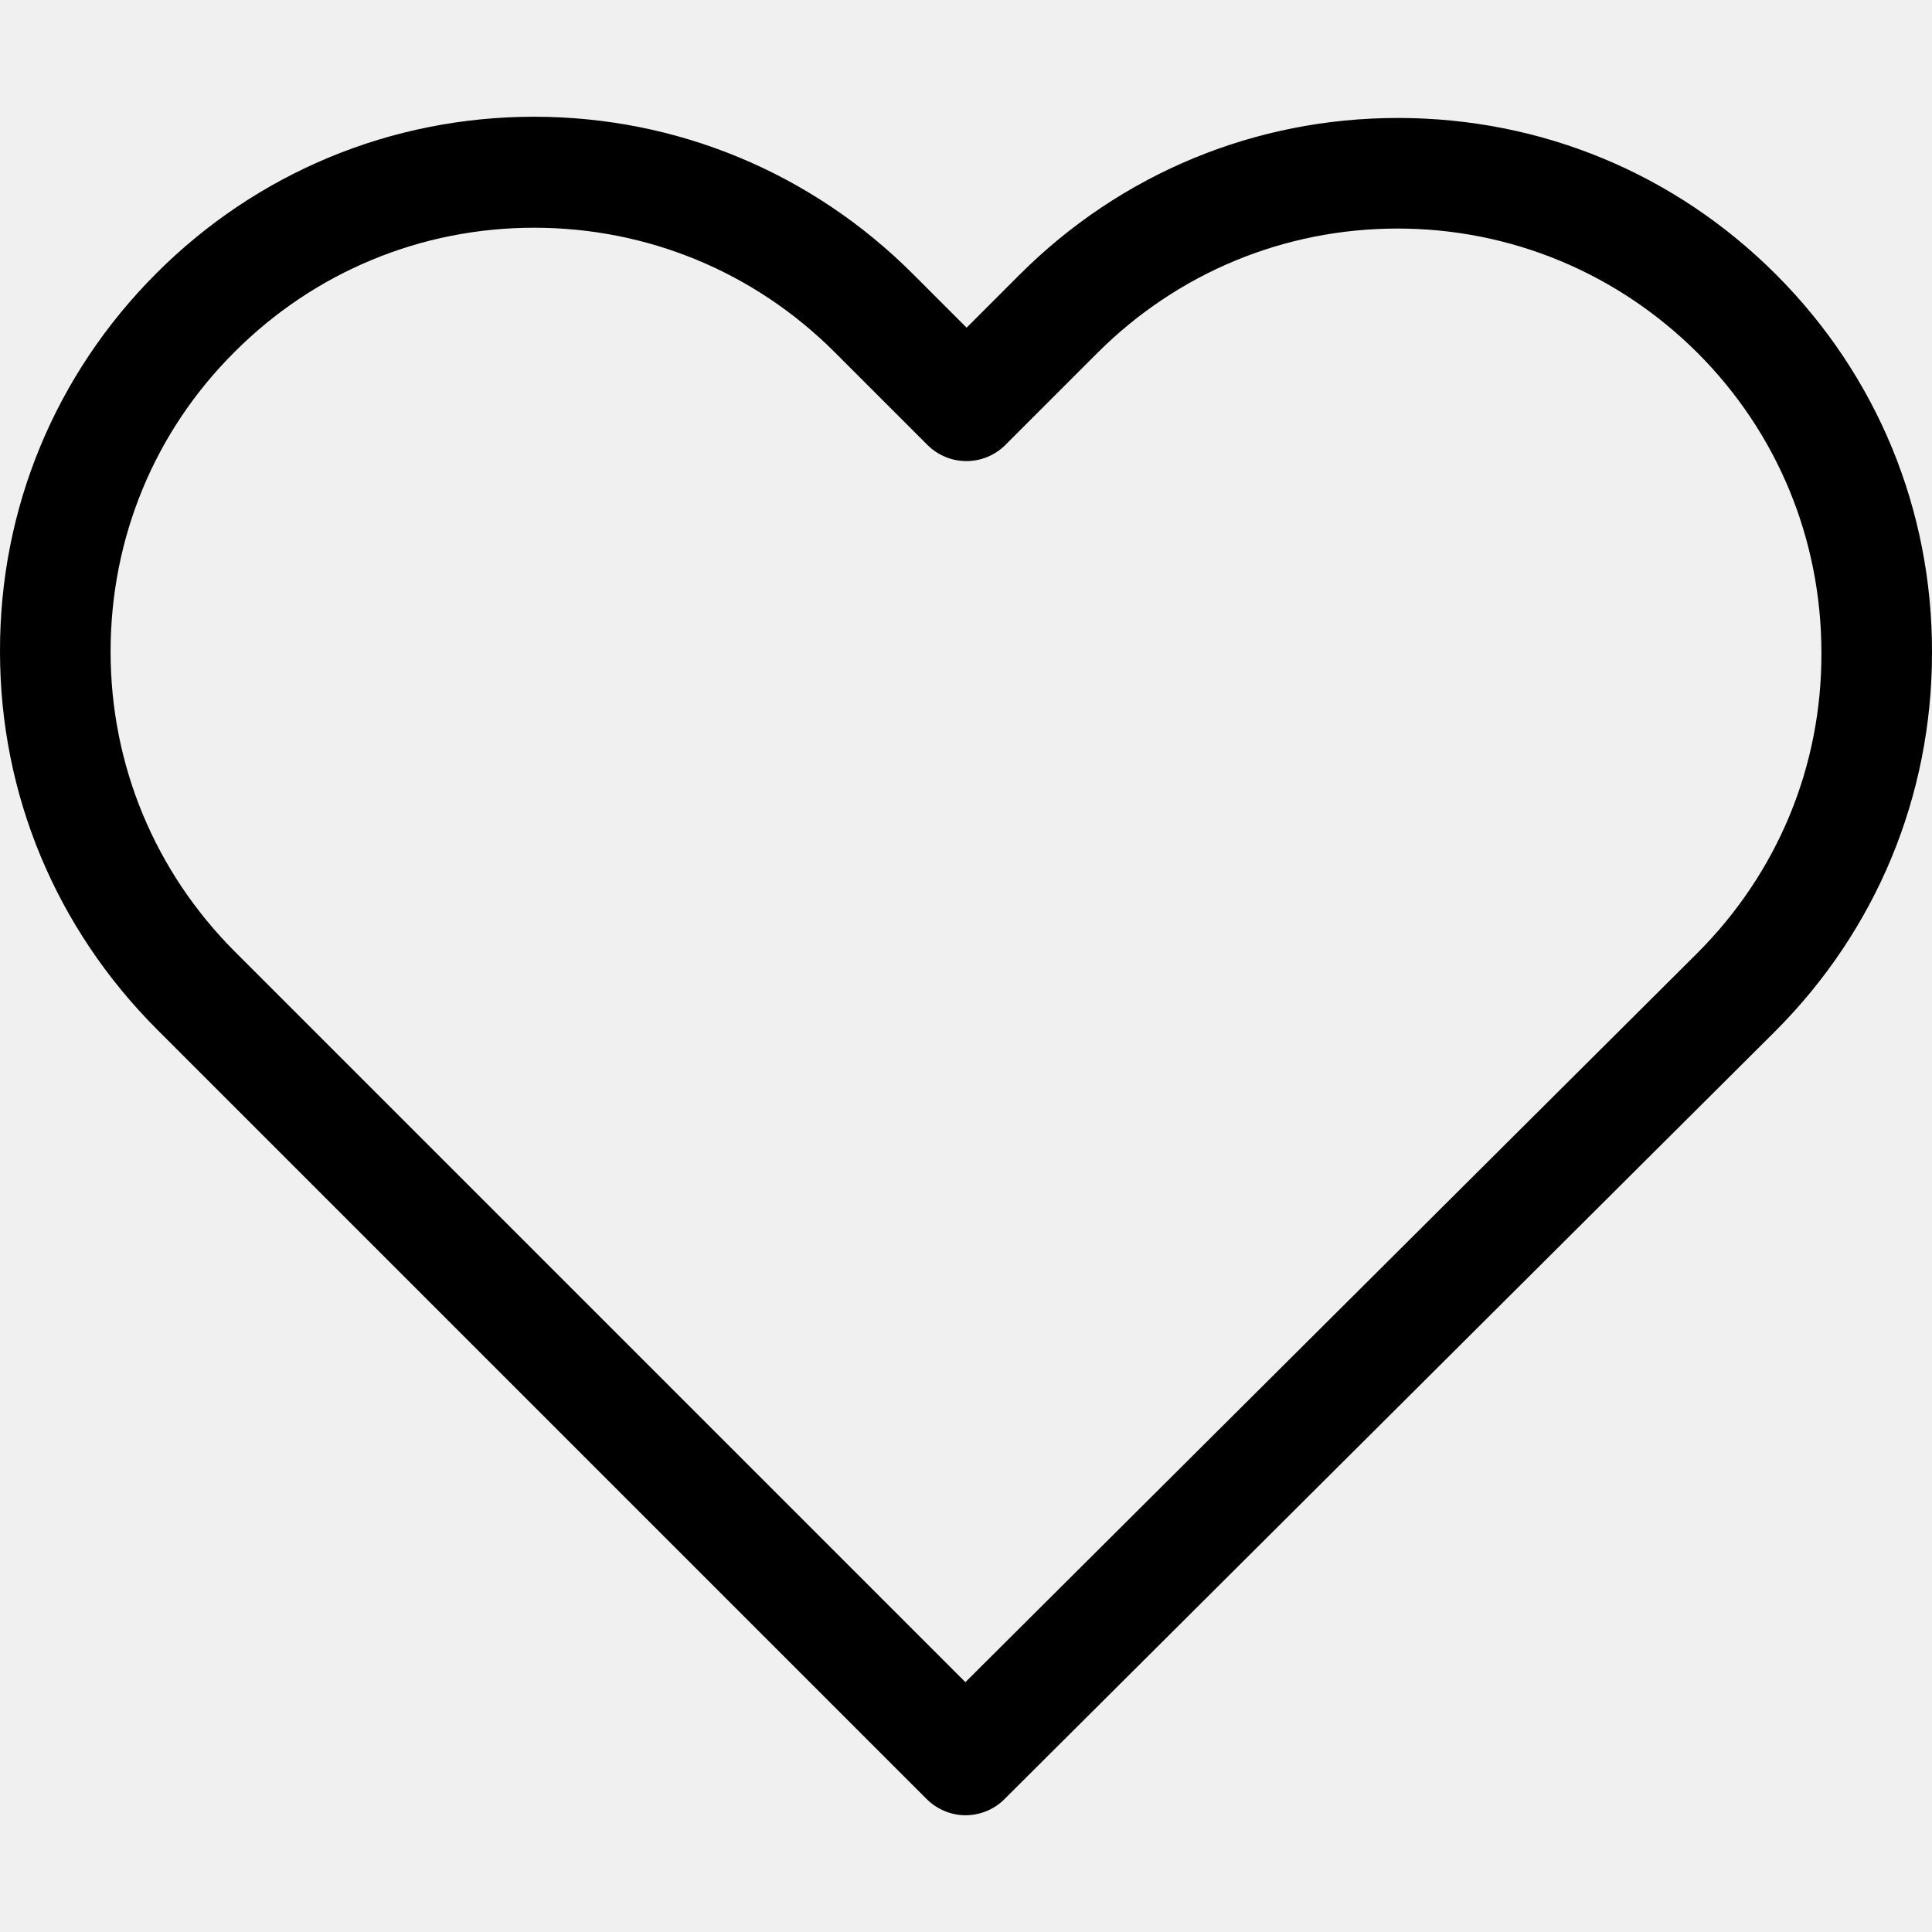
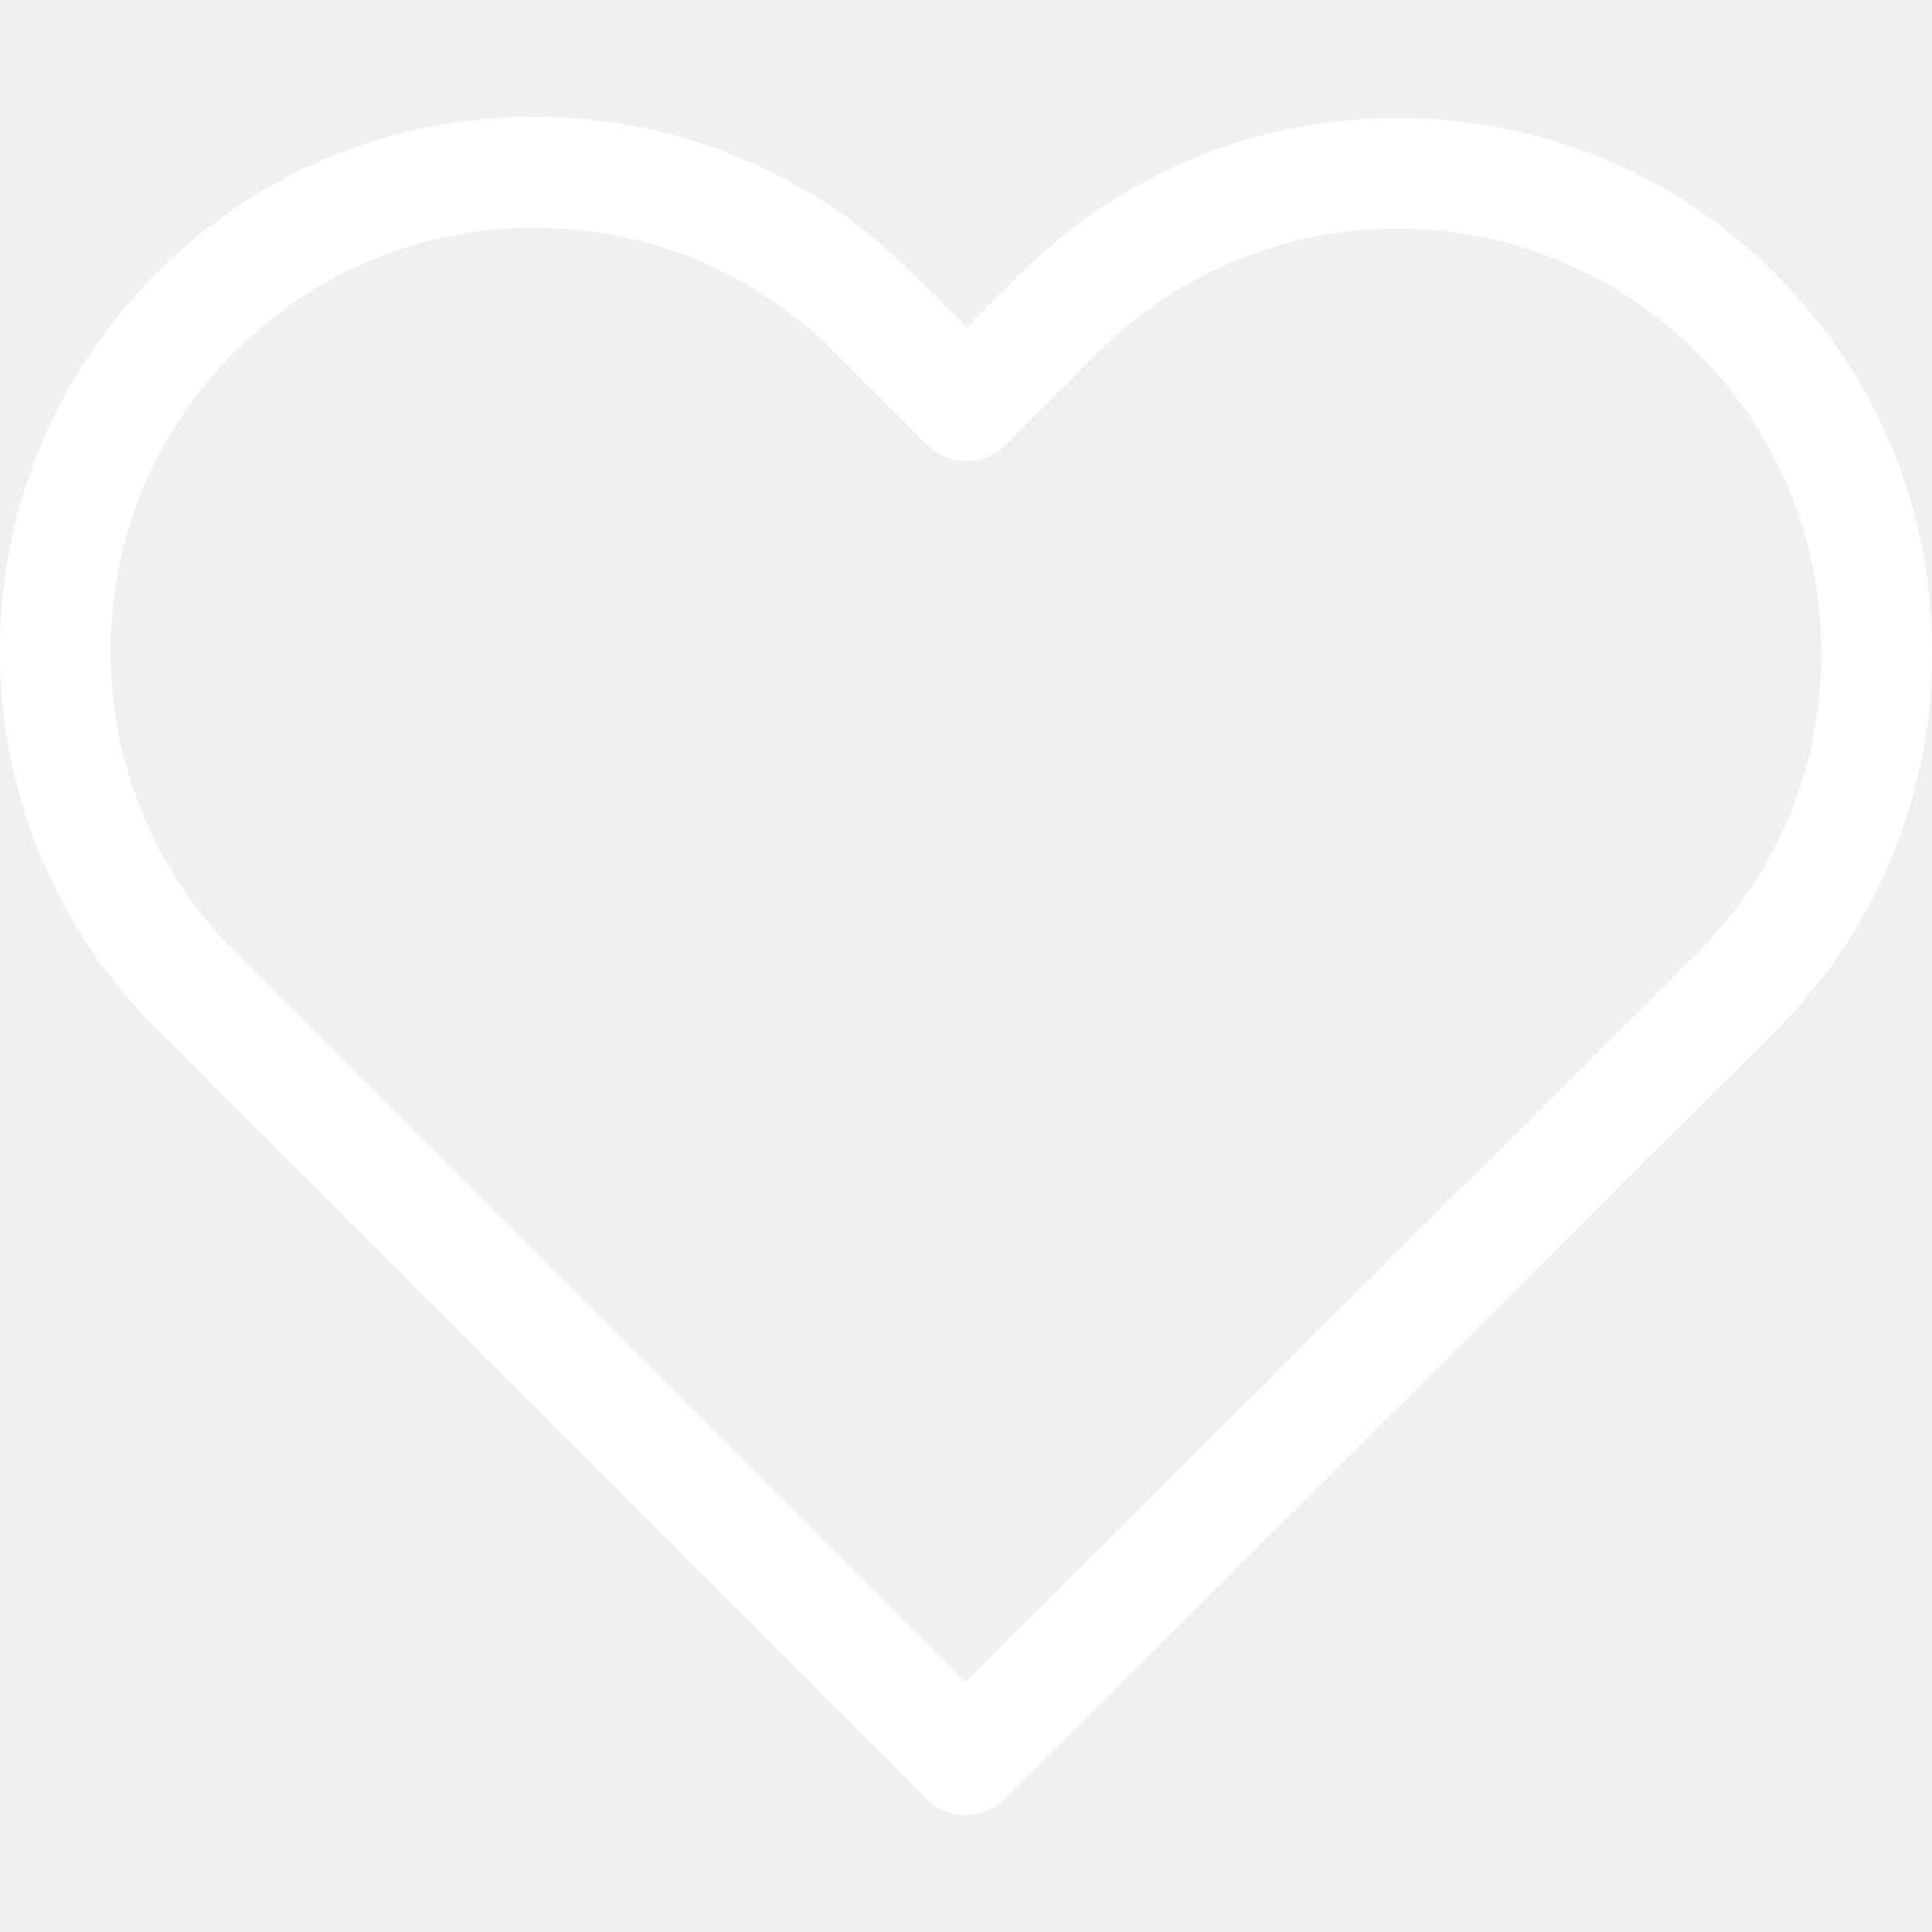
- <svg xmlns="http://www.w3.org/2000/svg" fill="#000000" height="800px" width="800px" version="1.1" id="Capa_1" viewBox="0 0 471.701 471.701" xml:space="preserve">
+ <svg xmlns="http://www.w3.org/2000/svg" fill="#FFF" height="800px" width="800px" version="1.1" id="Capa_1" viewBox="0 0 471.701 471.701" xml:space="preserve">
  <g>
    <path d="M433.601,67.001c-24.7-24.7-57.4-38.2-92.3-38.2s-67.7,13.6-92.4,38.3l-12.9,12.9l-13.1-13.1   c-24.7-24.7-57.6-38.4-92.5-38.4c-34.8,0-67.6,13.6-92.2,38.2c-24.7,24.7-38.3,57.5-38.2,92.4c0,34.9,13.7,67.6,38.4,92.3   l187.8,187.8c2.6,2.6,6.1,4,9.5,4c3.4,0,6.9-1.3,9.5-3.9l188.2-187.5c24.7-24.7,38.3-57.5,38.3-92.4   C471.801,124.501,458.301,91.701,433.601,67.001z M414.401,232.701l-178.7,178l-178.3-178.3c-19.6-19.6-30.4-45.6-30.4-73.3   s10.7-53.7,30.3-73.2c19.5-19.5,45.5-30.3,73.1-30.3c27.7,0,53.8,10.8,73.4,30.4l22.6,22.6c5.3,5.3,13.8,5.3,19.1,0l22.4-22.4   c19.6-19.6,45.7-30.4,73.3-30.4c27.6,0,53.6,10.8,73.2,30.3c19.6,19.6,30.3,45.6,30.3,73.3   C444.801,187.101,434.001,213.101,414.401,232.701z" />
  </g>
</svg>
